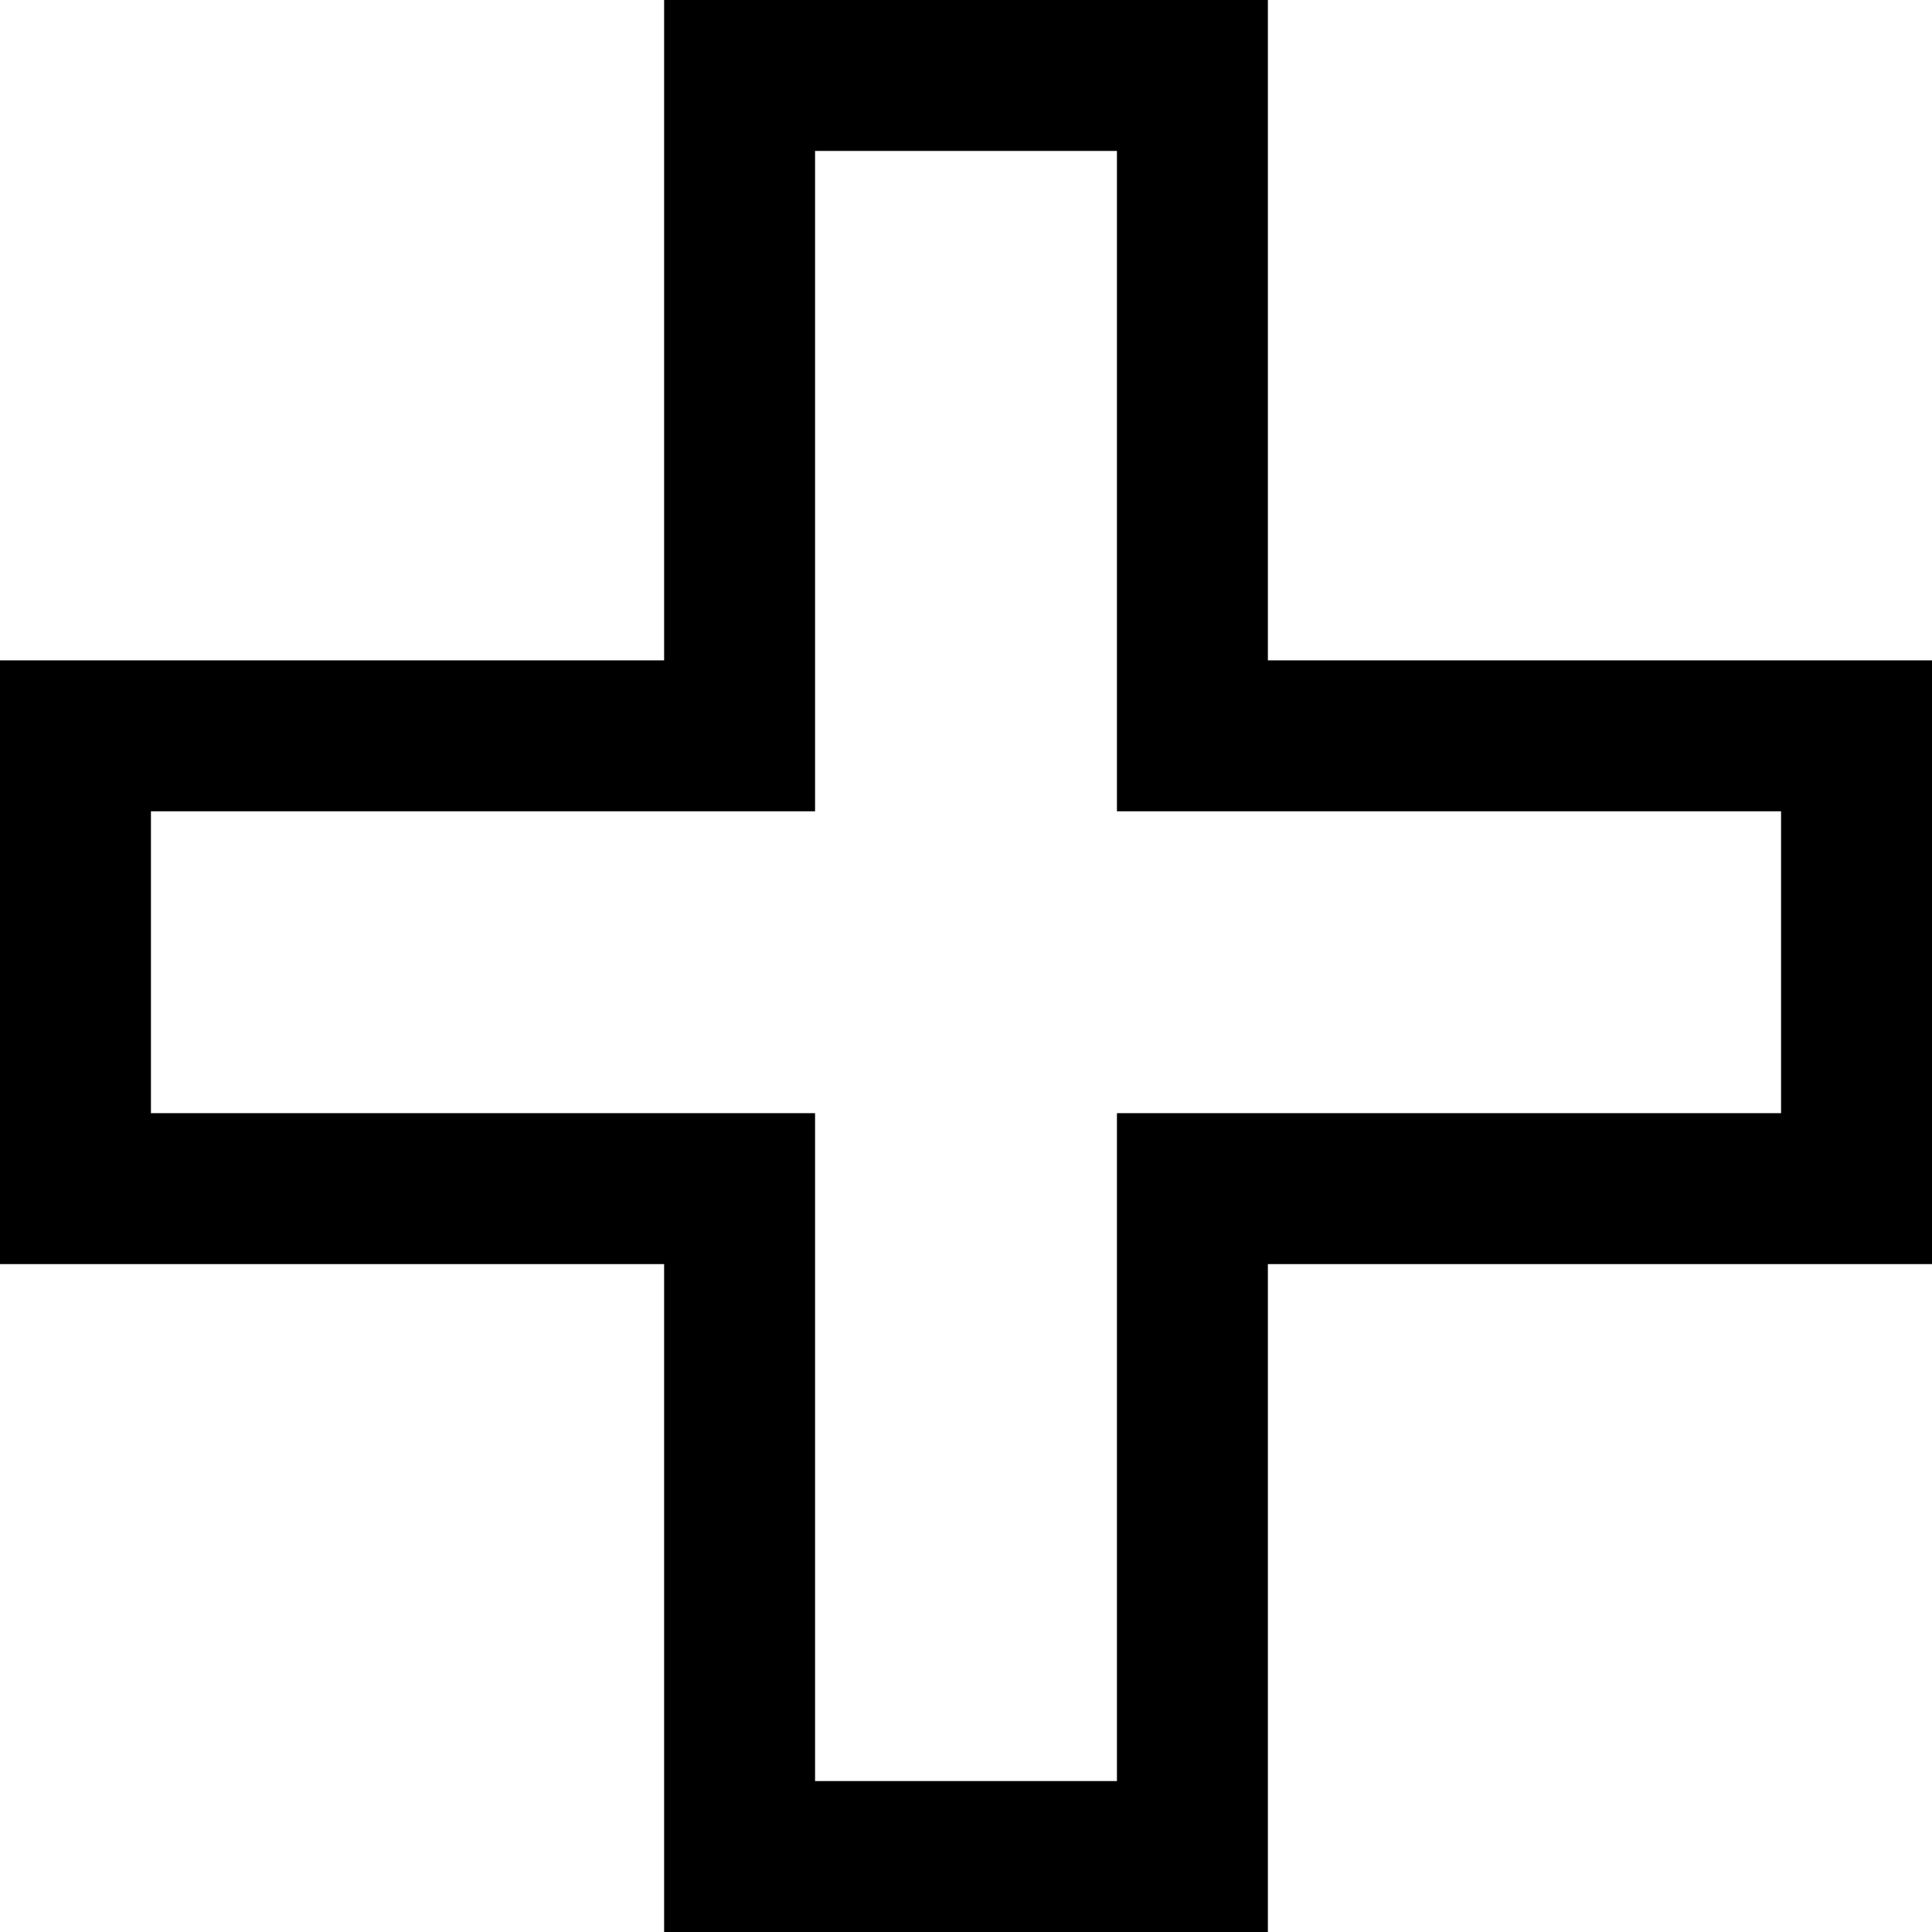
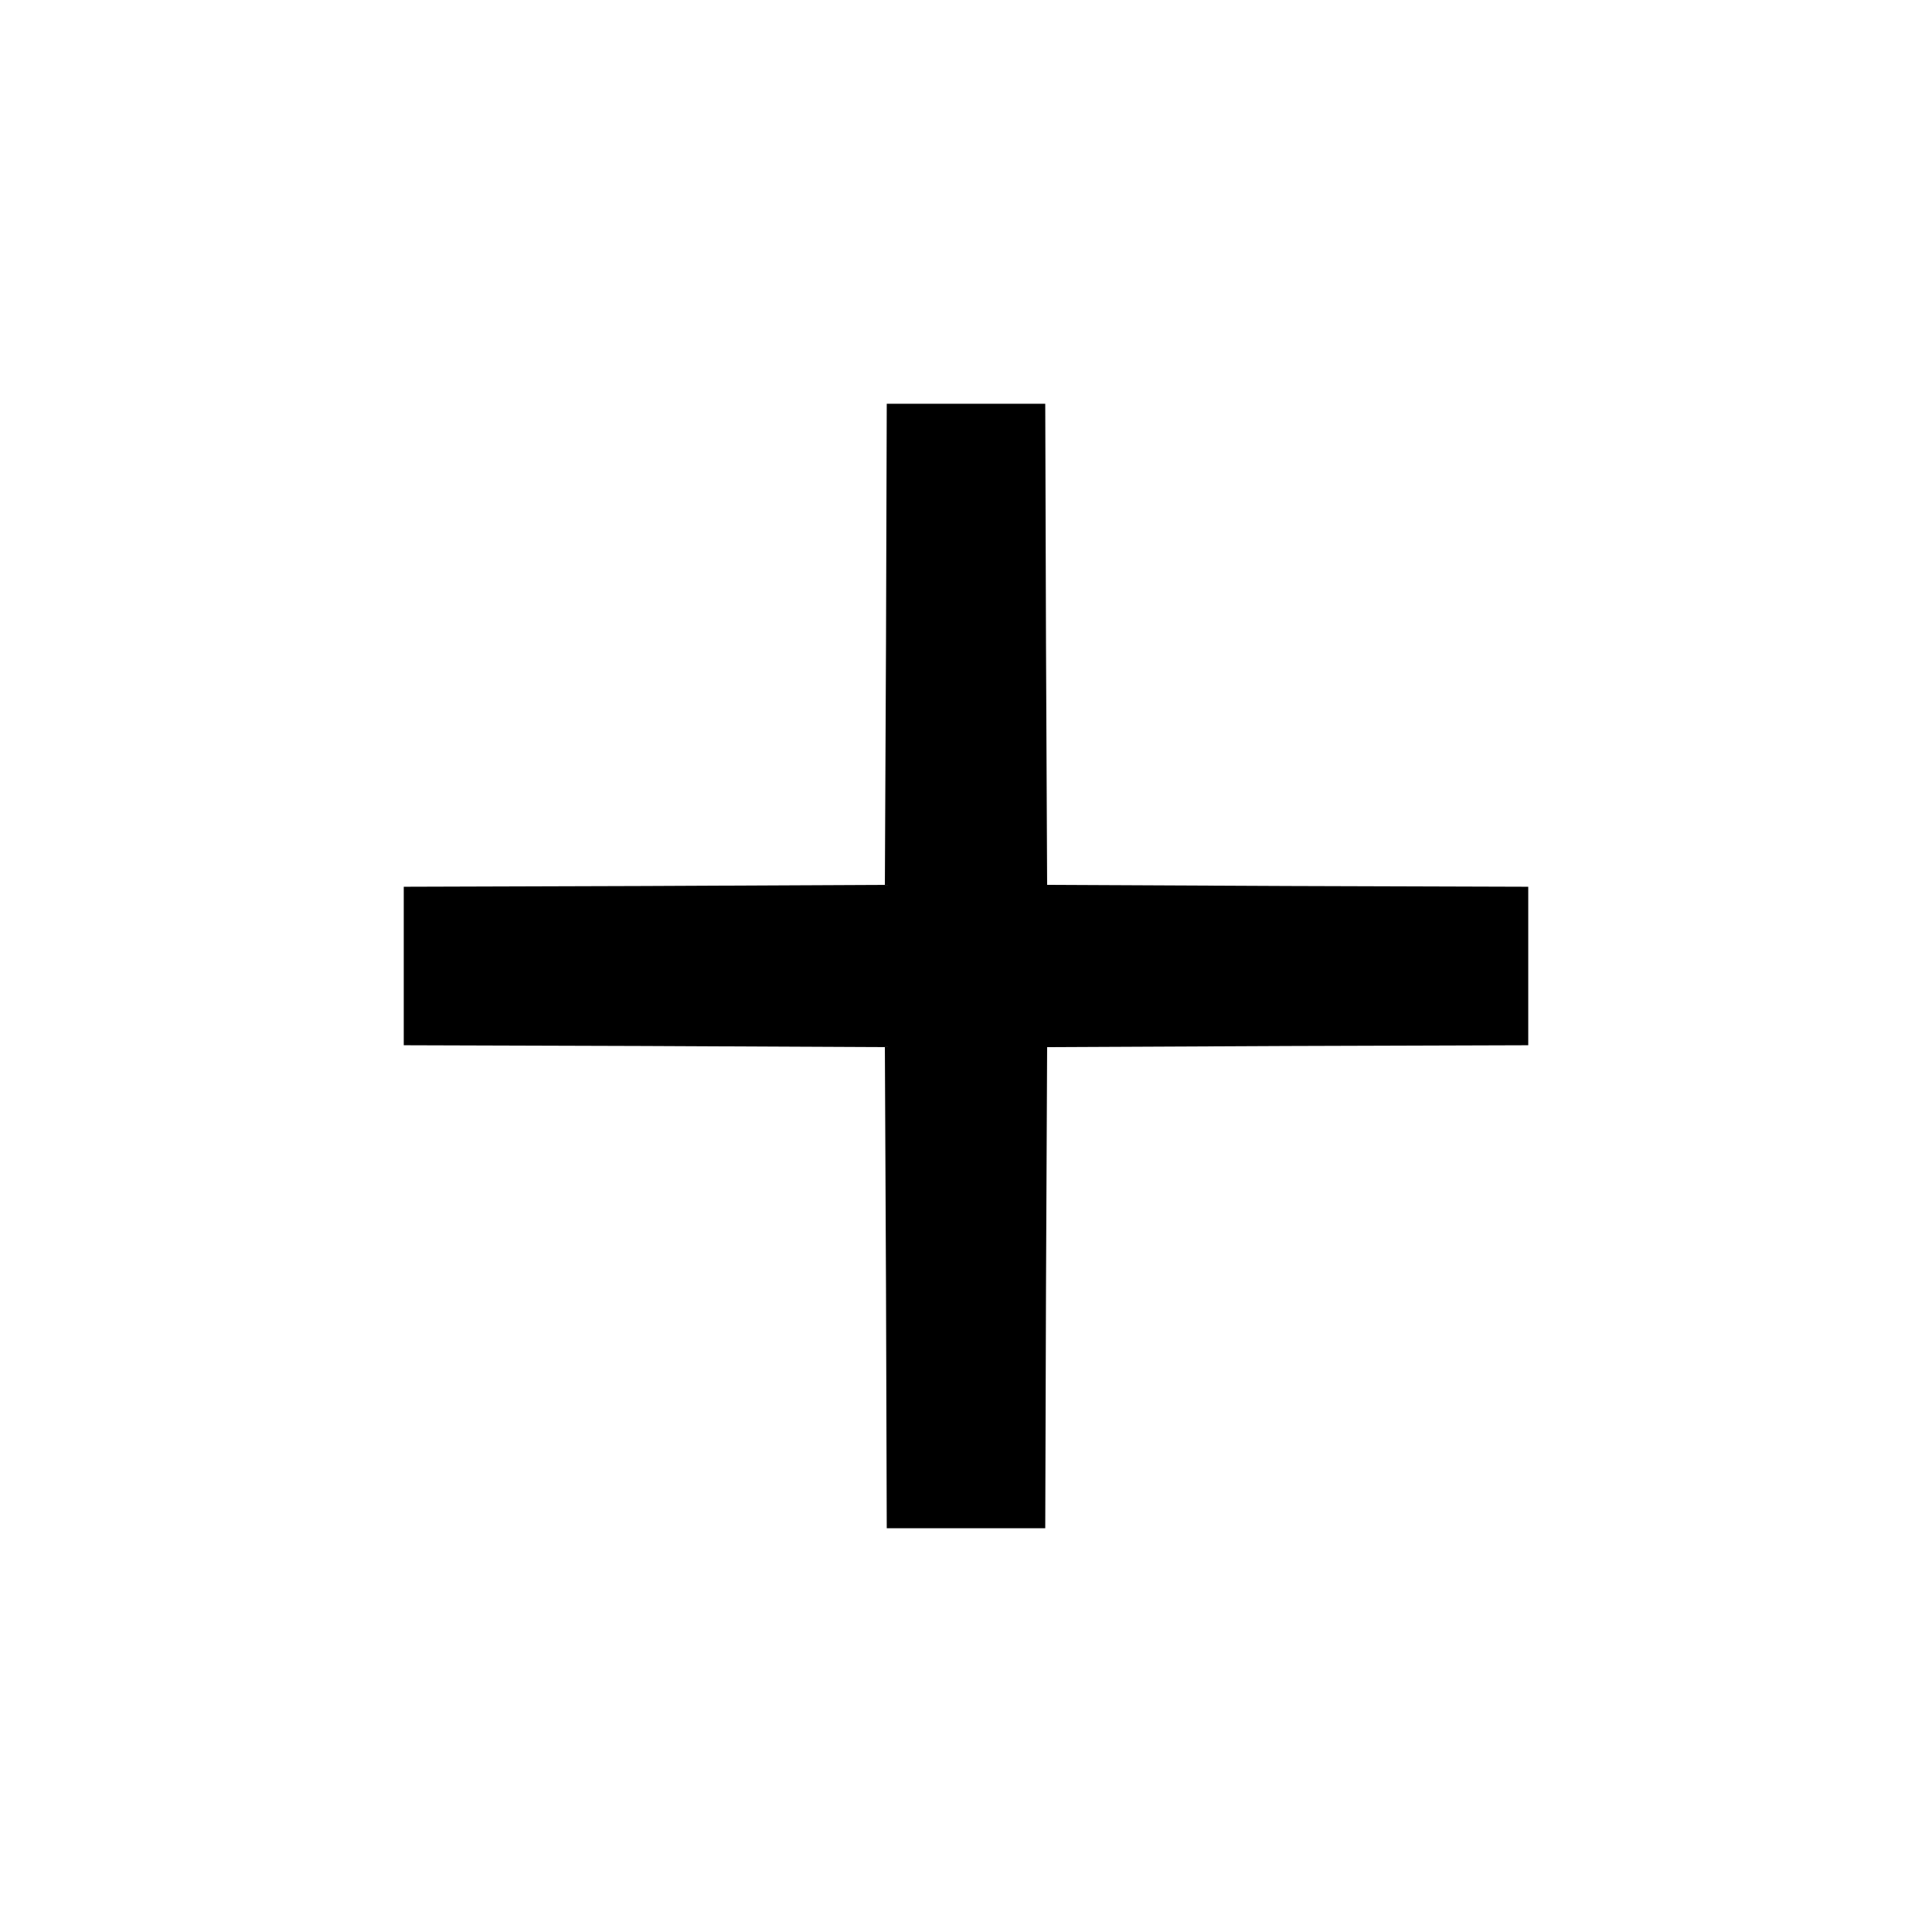
<svg xmlns="http://www.w3.org/2000/svg" version="1.0" width="512pt" height="512pt" viewBox="0 0 512 512" preserveAspectRatio="xMidYMid meet">
  <g transform="translate(0,512) scale(0.1,-0.1)" fill="#000000" stroke="none">
-     <path d="M1760 4245 l0 -875 -880 0 -880 0 0 -800 0 -800 880 0 880 0 0 -885 0 -885 800 0 800 0 0 885 0 885 880 0 880 0 0 800 0 800 -880 0 -880 0 0 875 0 875 -800 0 -800 0 0 -875z m1200 -400 l0 -875 880 0 880 0 0 -400 0 -400 -880 0 -880 0 0 -885 0 -885 -400 0 -400 0 0 885 0 885 -880 0 -880 0 0 400 0 400 880 0 880 0 0 875 0 875 400 0 400 0 0 -875z" />
+     <path d="M2348 3413 l-3 -638 -637 -3 -638 -2 0 -210 0 -210 638 -2 637 -3 3 -637 2 -638 210 0 210 0 2 638 3 637 638 3 637 2 0 210 0 210 -637 2 -638 3 -3 638 -2 637 -210 0 -210 0 -2 -637z" />
  </g>
</svg>
